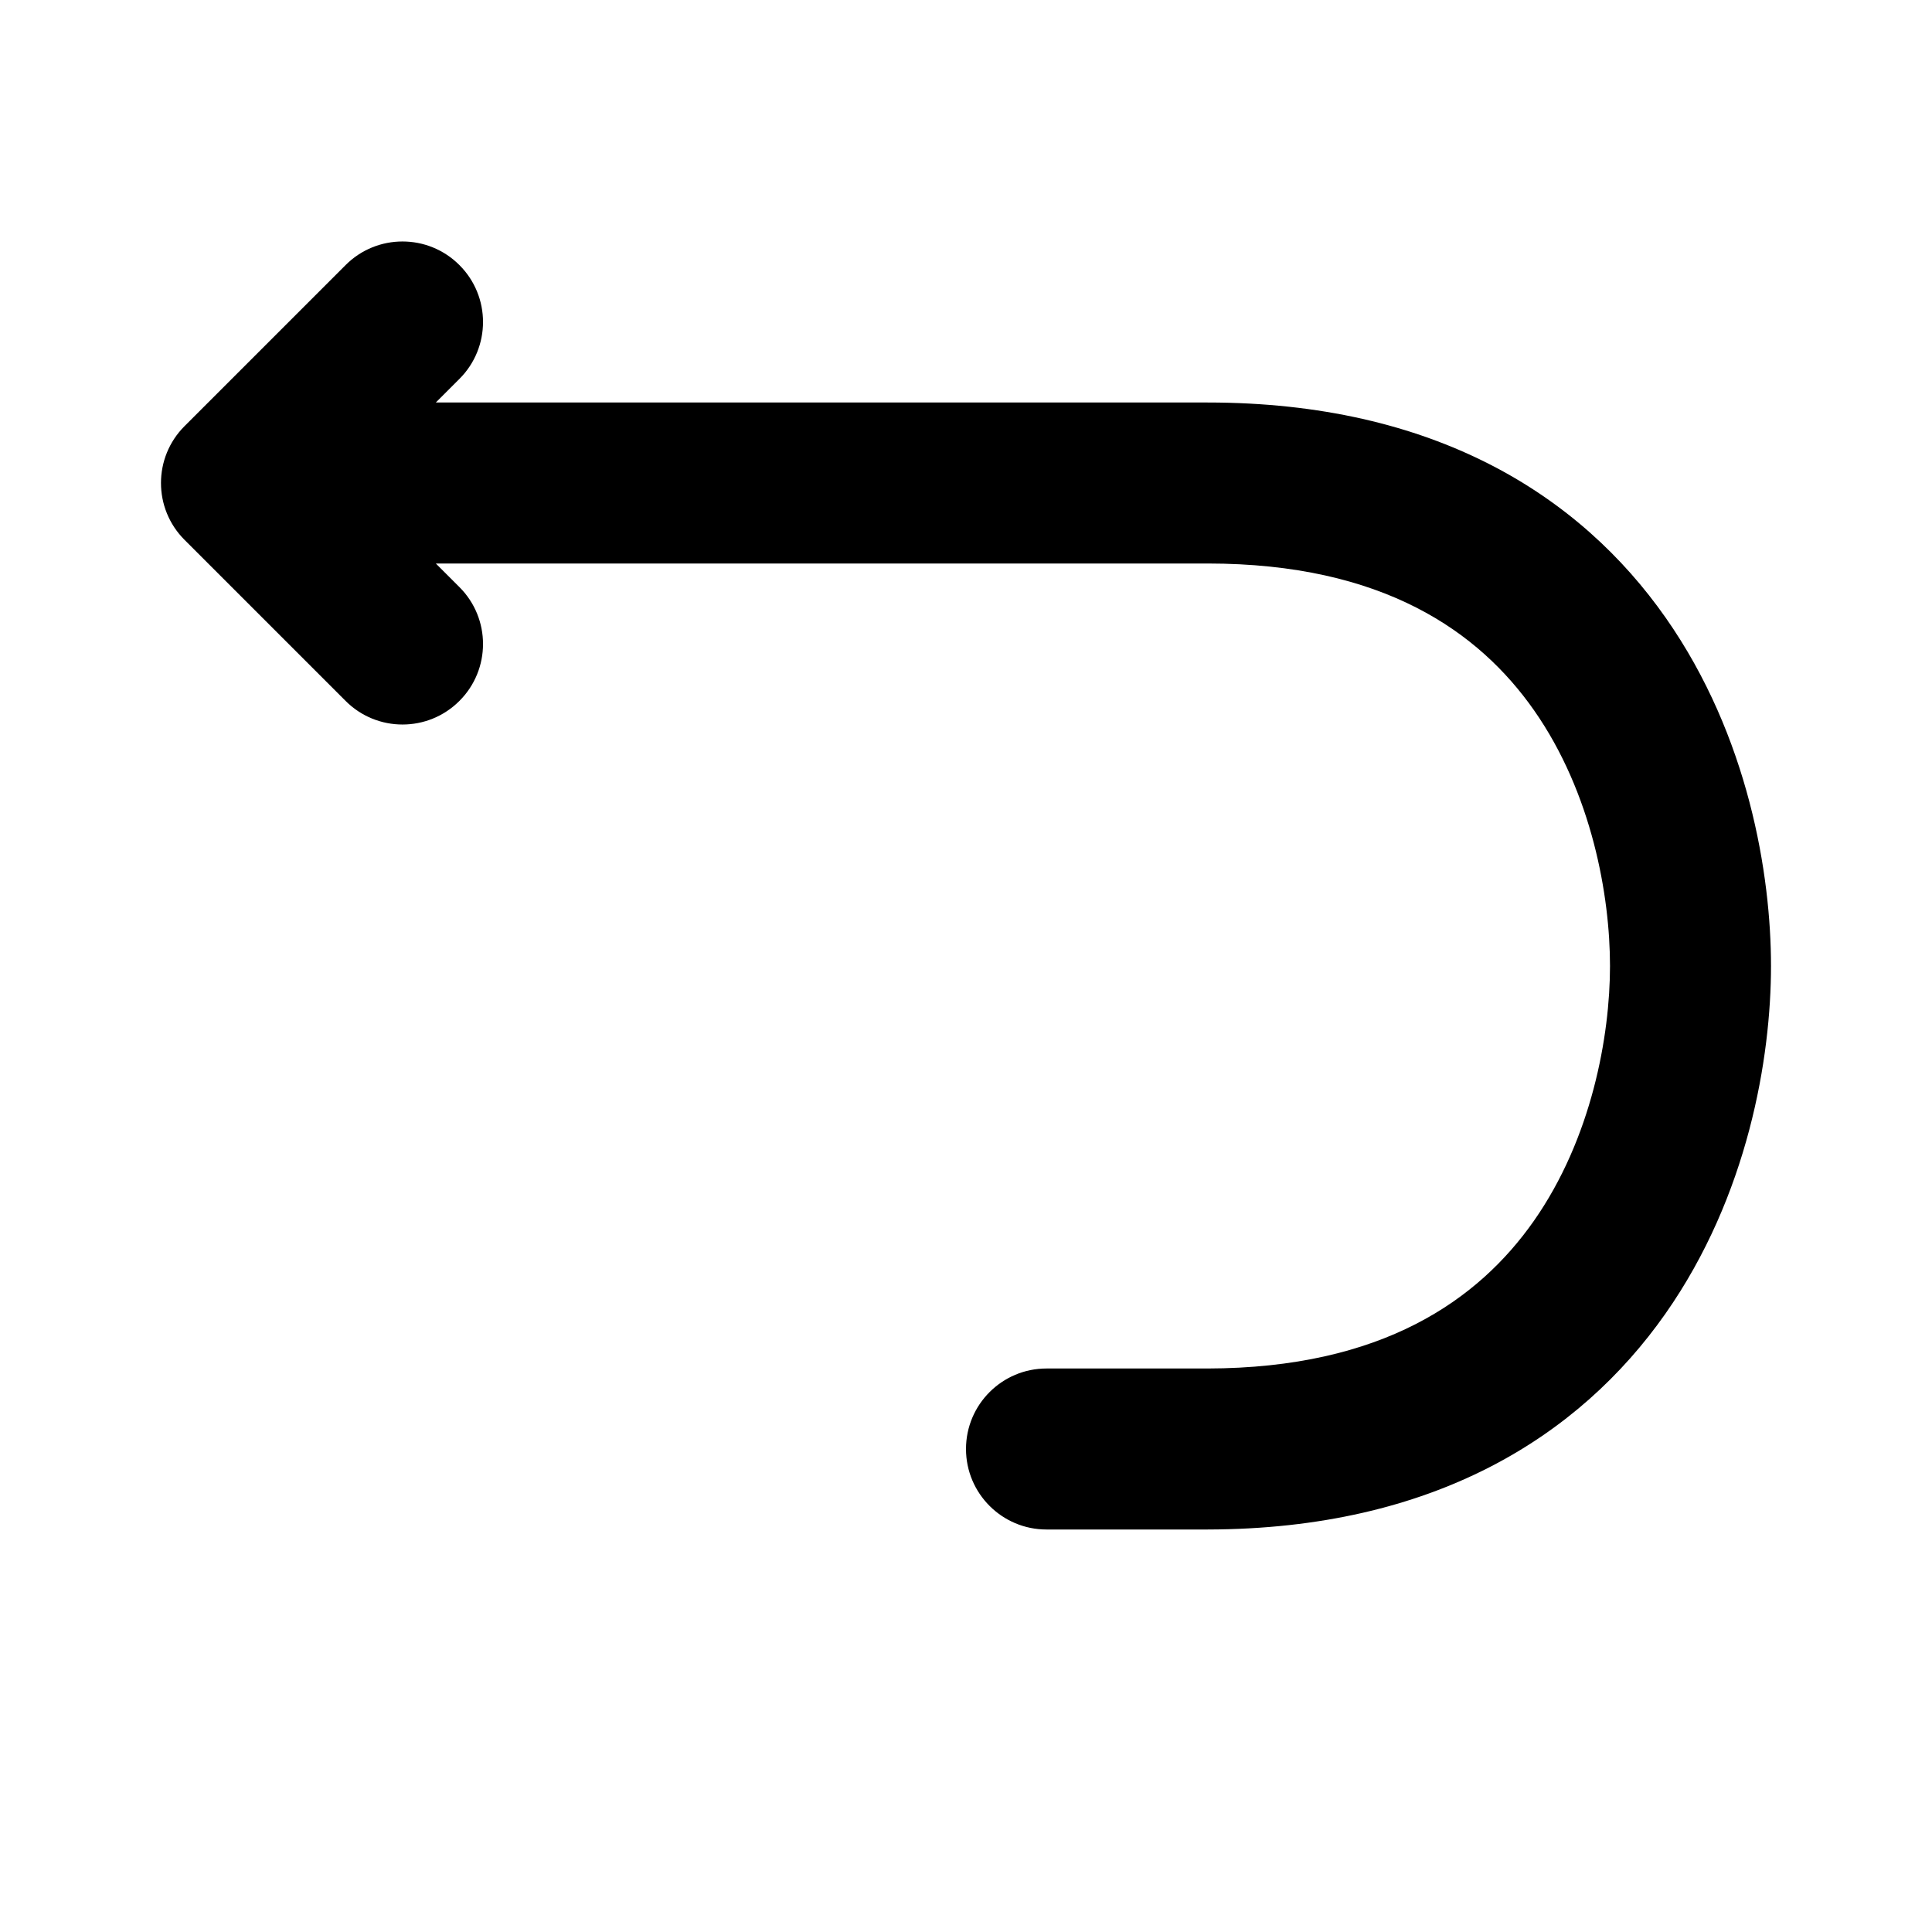
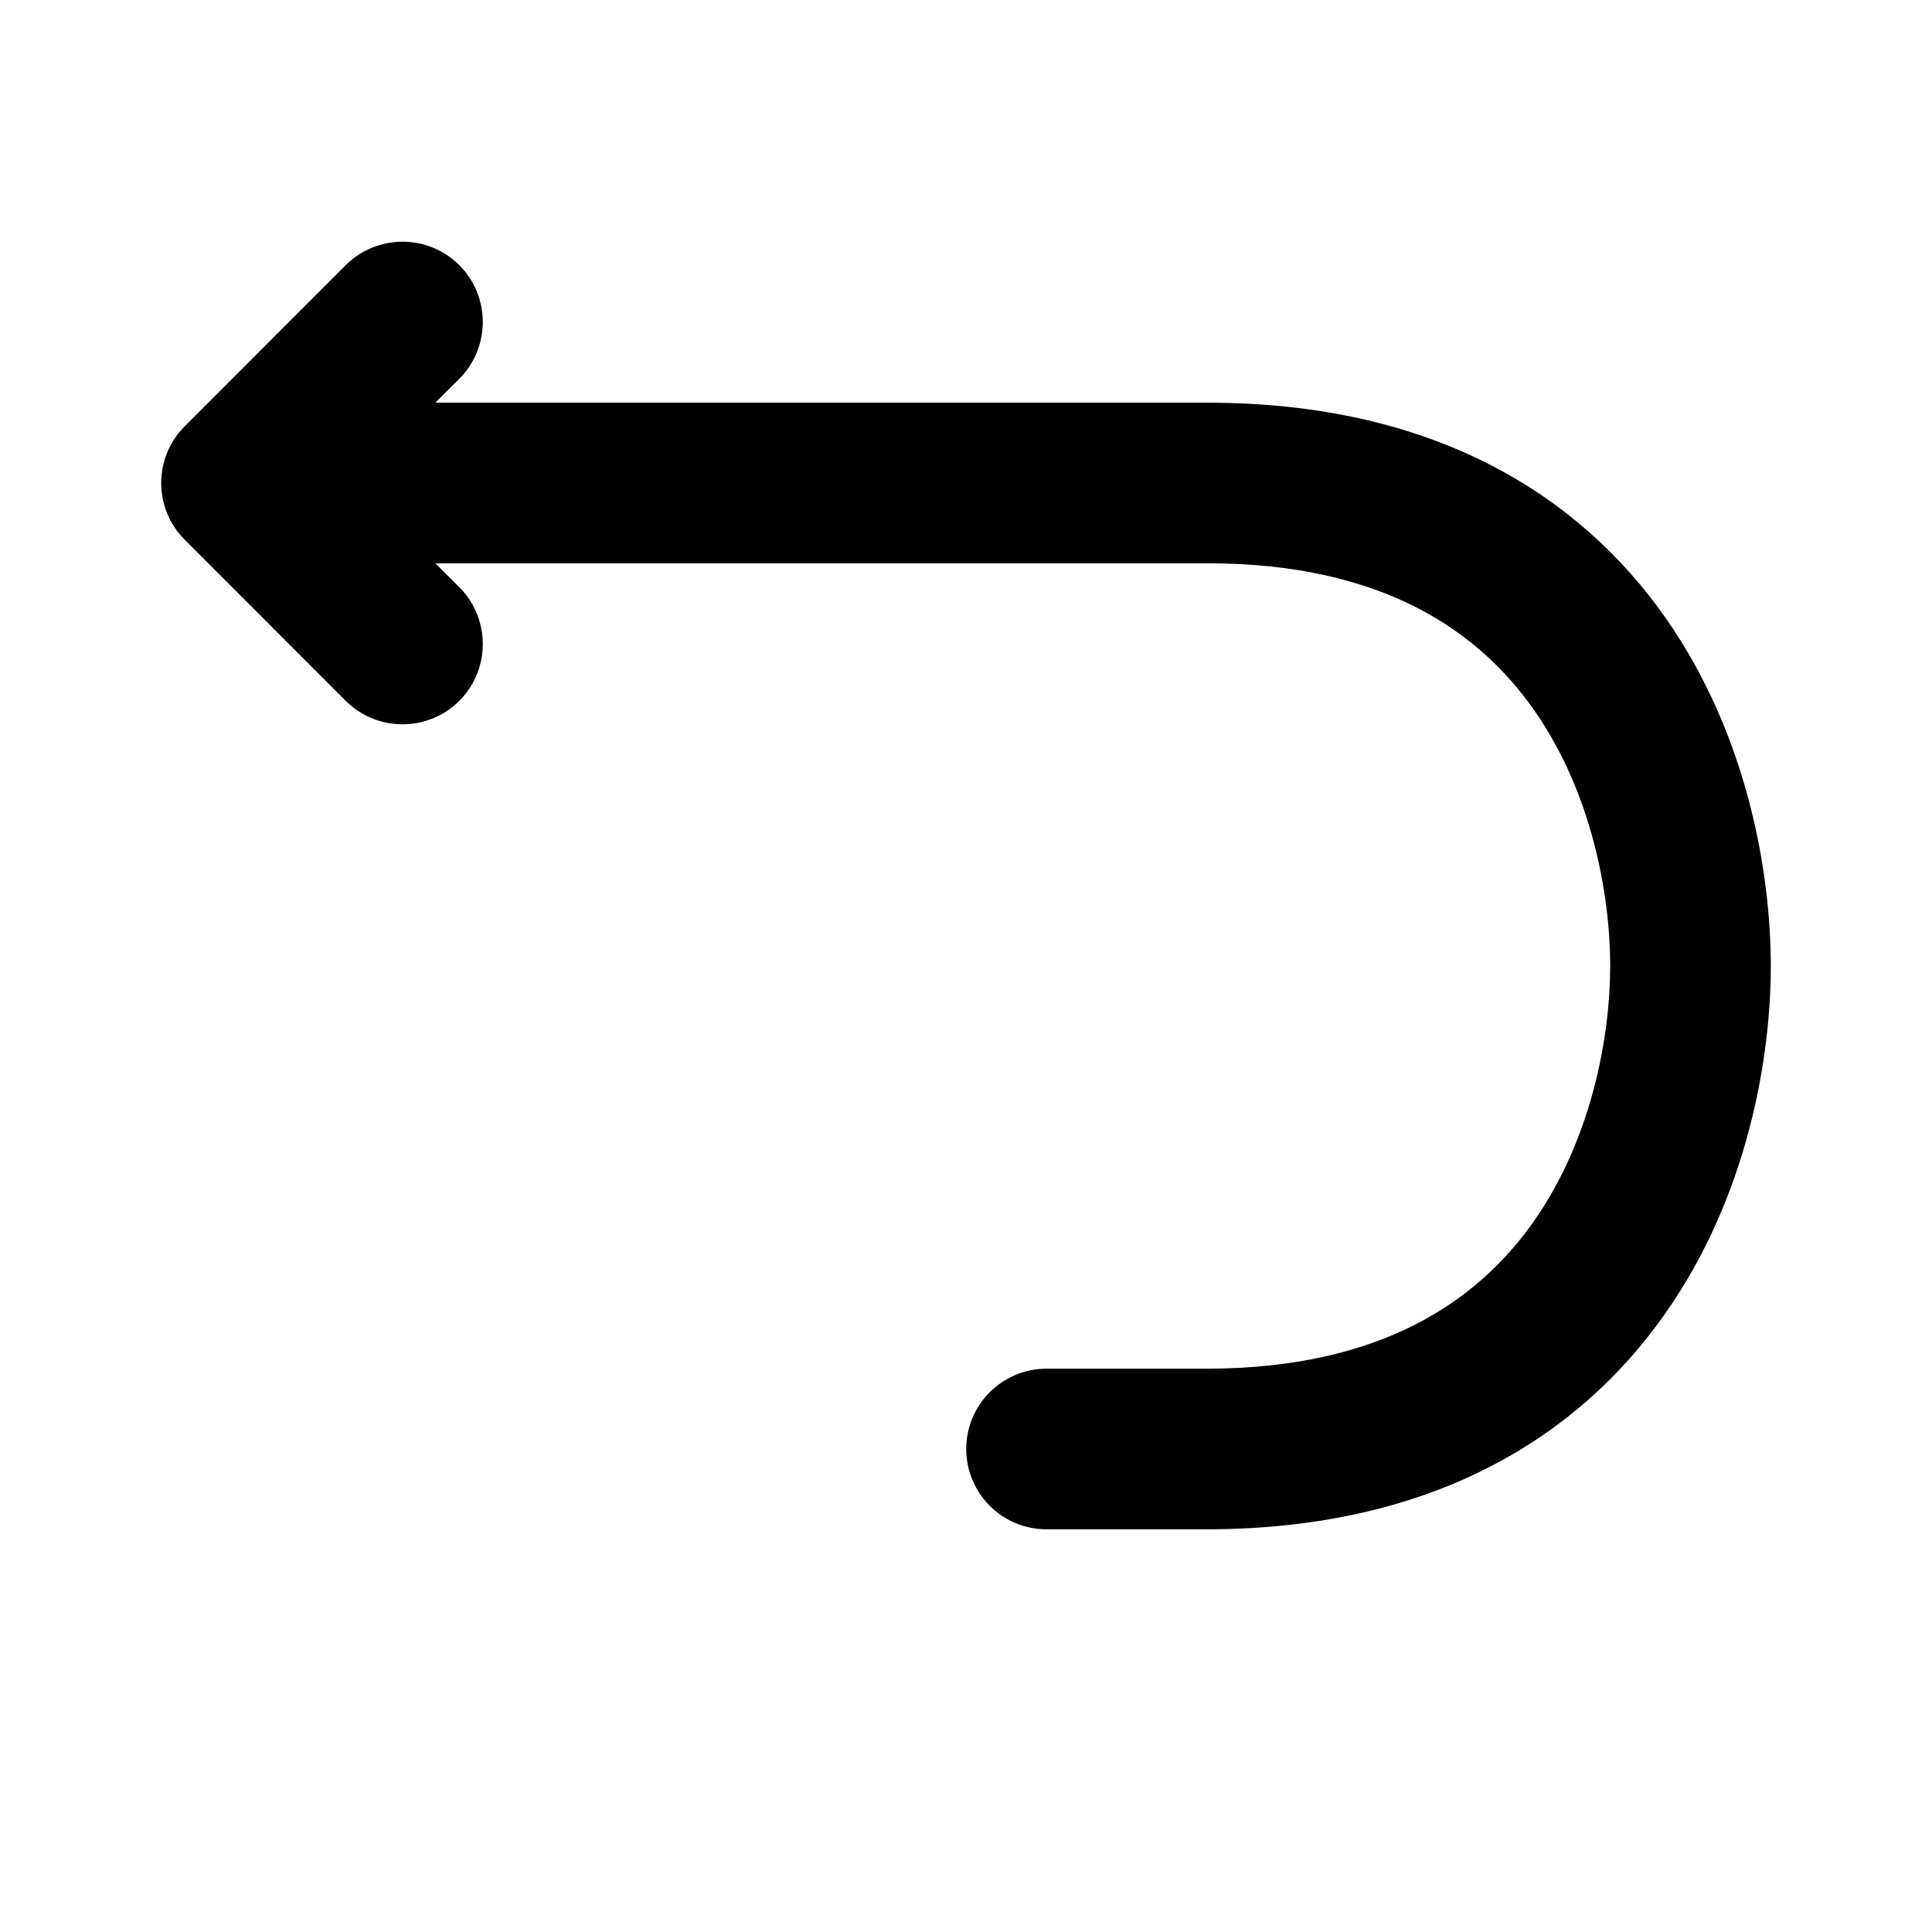
- <svg xmlns="http://www.w3.org/2000/svg" width="24" height="24" viewBox="0 0 24 24" fill="none">
-   <path fill-rule="evenodd" clip-rule="evenodd" d="M5.707 3.293C6.098 3.683 6.098 4.317 5.707 4.707L5.414 5L15 5C17.813 5 19.625 6.149 20.694 7.677C21.723 9.147 22 10.869 22 12C22 13.133 21.718 14.852 20.688 16.32C19.617 17.845 17.808 18.995 15.002 19L15 19H13C12.448 19 12 18.552 12 18C12 17.448 12.448 17 13 17H14.999C17.177 16.996 18.367 16.144 19.051 15.171C19.774 14.141 20 12.865 20 12C20 11.131 19.777 9.853 19.056 8.823C18.375 7.851 17.187 7 15 7L5.414 7L5.707 7.293C6.098 7.683 6.098 8.317 5.707 8.707C5.317 9.098 4.683 9.098 4.293 8.707L2.293 6.707C1.902 6.317 1.902 5.683 2.293 5.293L4.293 3.293C4.683 2.902 5.317 2.902 5.707 3.293Z" fill="currentColor" />
+ <svg xmlns="http://www.w3.org/2000/svg" width="16" height="16" viewBox="0 0 16 16" fill="none">
+   <path fill-rule="evenodd" clip-rule="evenodd" d="M3.804 2.196C4.063 2.456 4.063 2.877 3.804 3.137L3.605 3.335L10 3.335C11.875 3.335 13.082 4.101 13.795 5.119C14.48 6.098 14.665 7.246 14.665 8C14.665 8.755 14.477 9.901 13.79 10.879C13.077 11.895 11.871 12.662 10.001 12.665L10 12.665H8.667C8.299 12.665 8.002 12.367 8.002 12C8.002 11.633 8.299 11.335 8.667 11.335L9.999 11.335C9.999 11.335 9.999 11.335 9.999 11.335C11.452 11.332 12.246 10.764 12.702 10.115C13.184 9.428 13.335 8.577 13.335 8C13.335 7.42 13.186 6.568 12.705 5.881C12.251 5.233 11.458 4.665 10 4.665L3.605 4.665L3.804 4.863C4.063 5.123 4.063 5.544 3.804 5.804C3.544 6.063 3.123 6.063 2.863 5.804L1.53 4.47C1.27 4.211 1.27 3.789 1.53 3.53L2.863 2.196C3.123 1.937 3.544 1.937 3.804 2.196Z" fill="currentColor" />
</svg>
